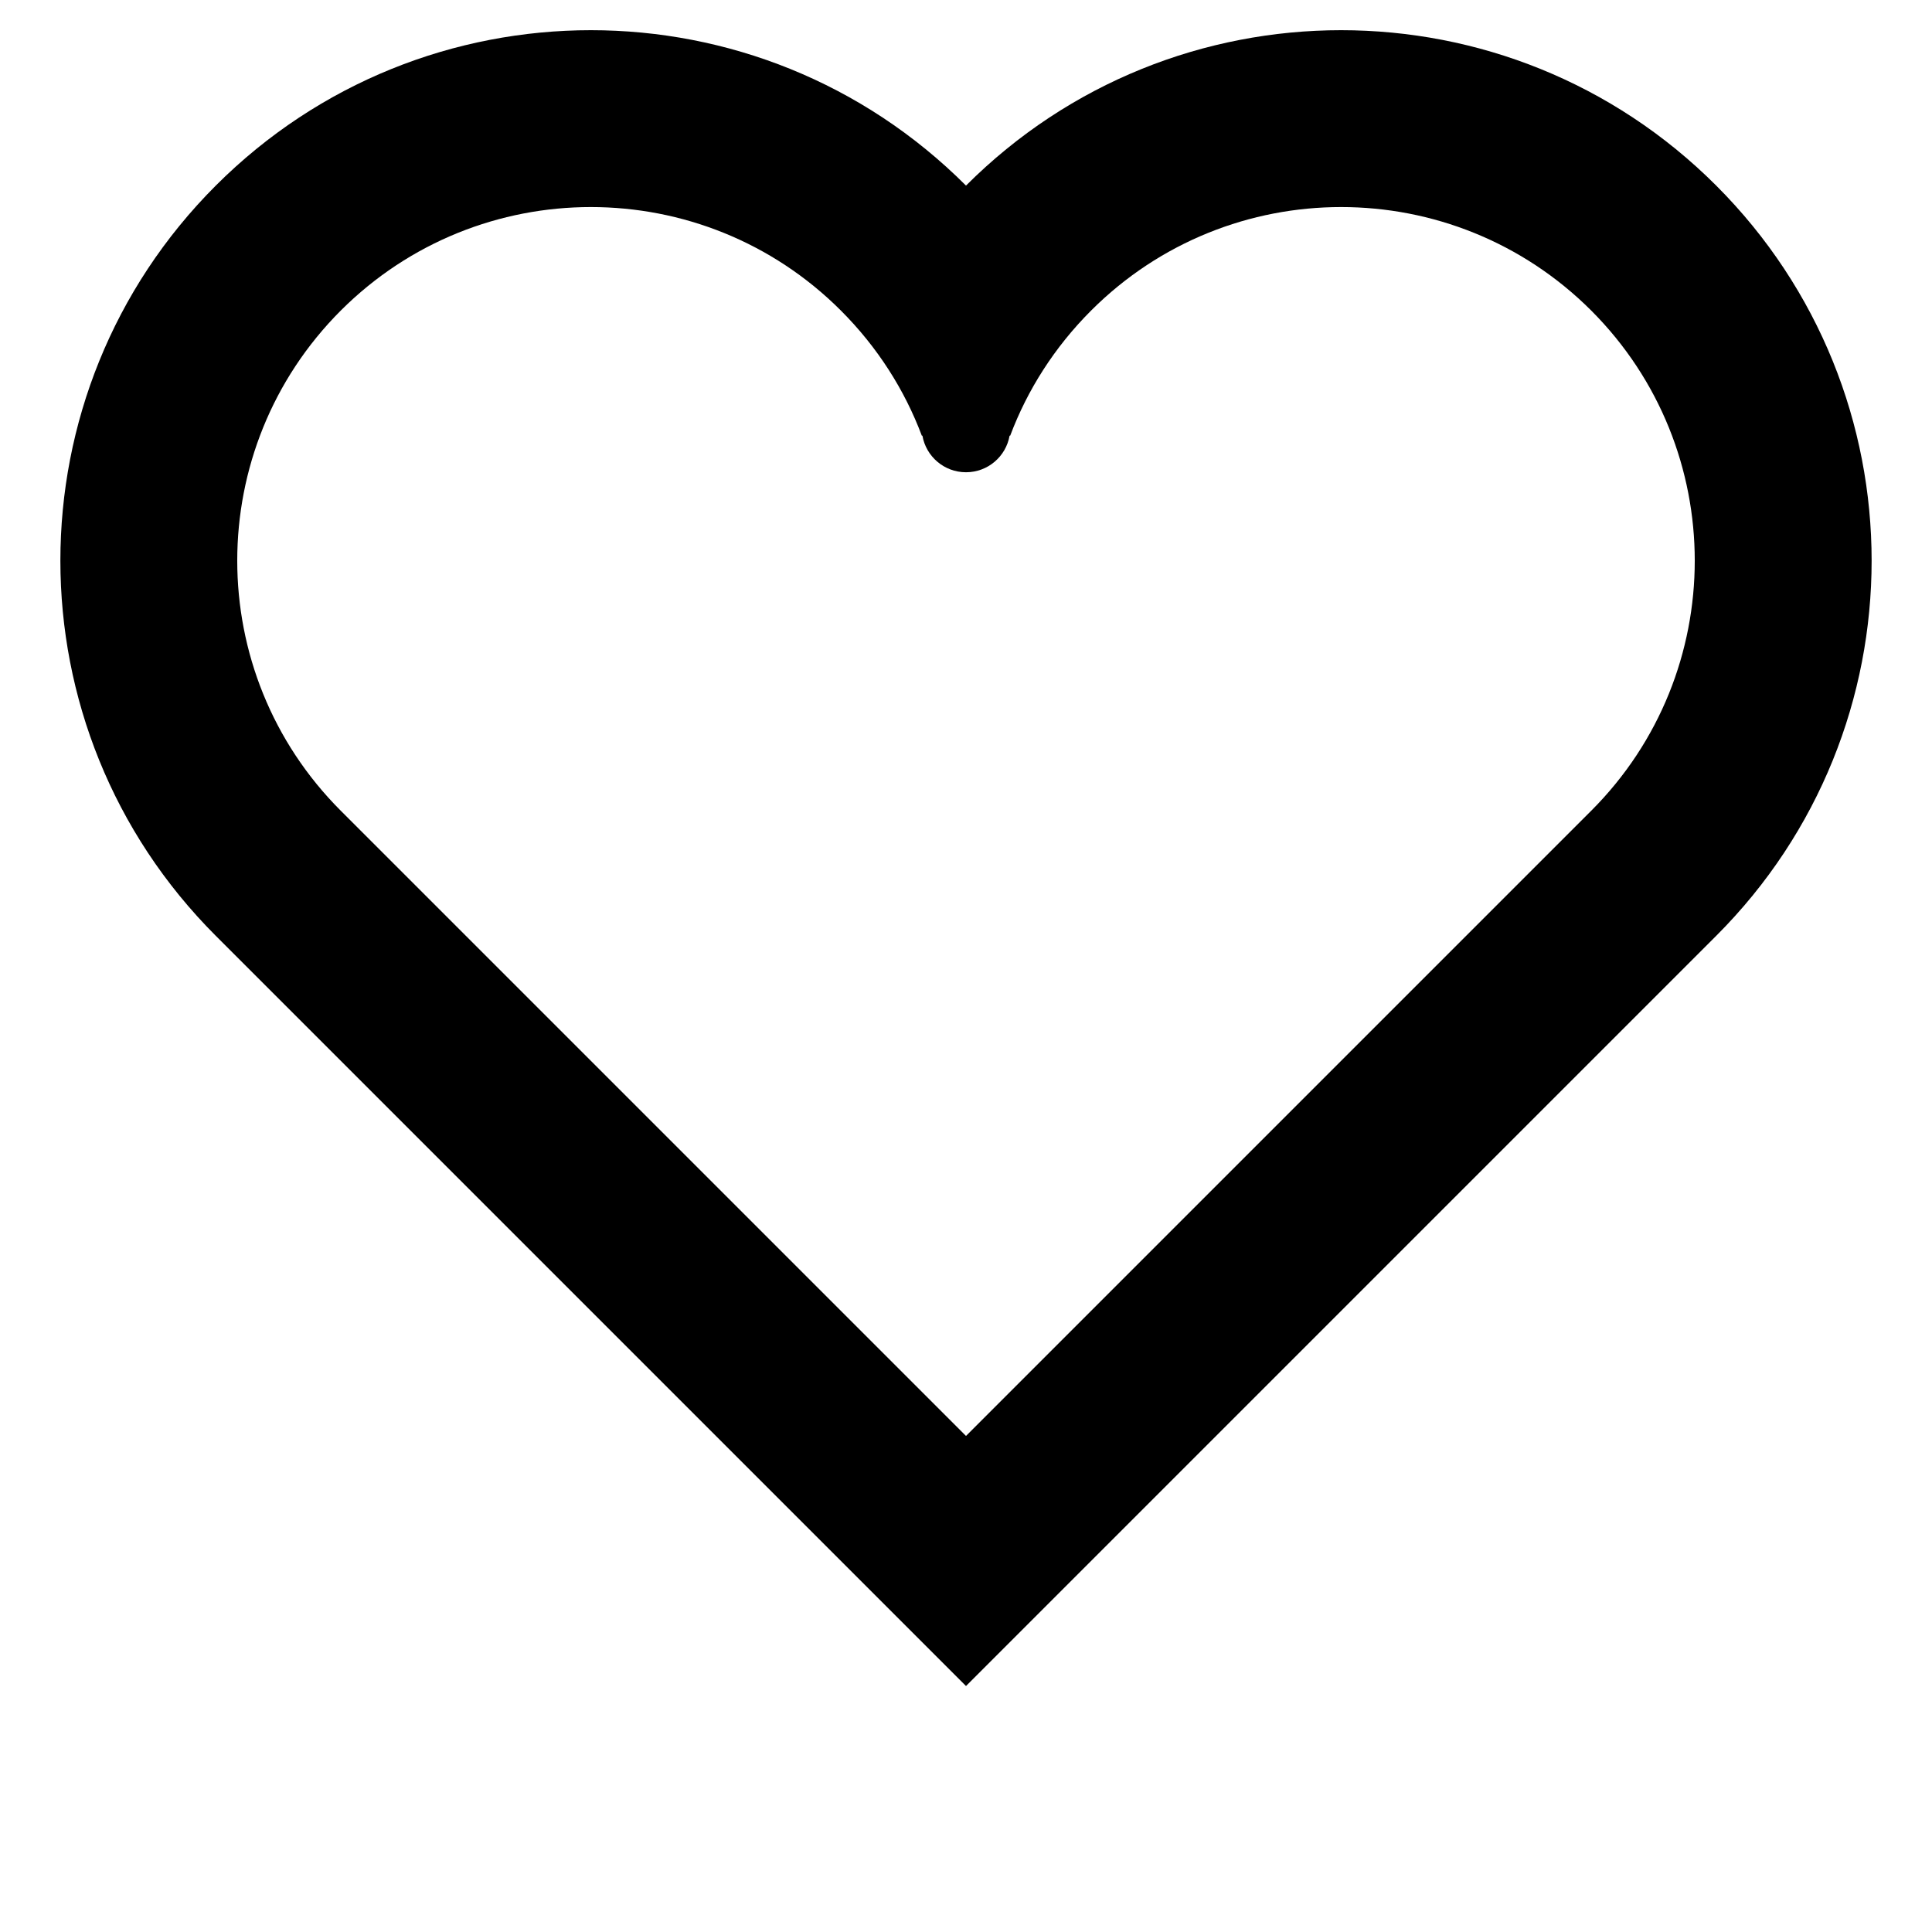
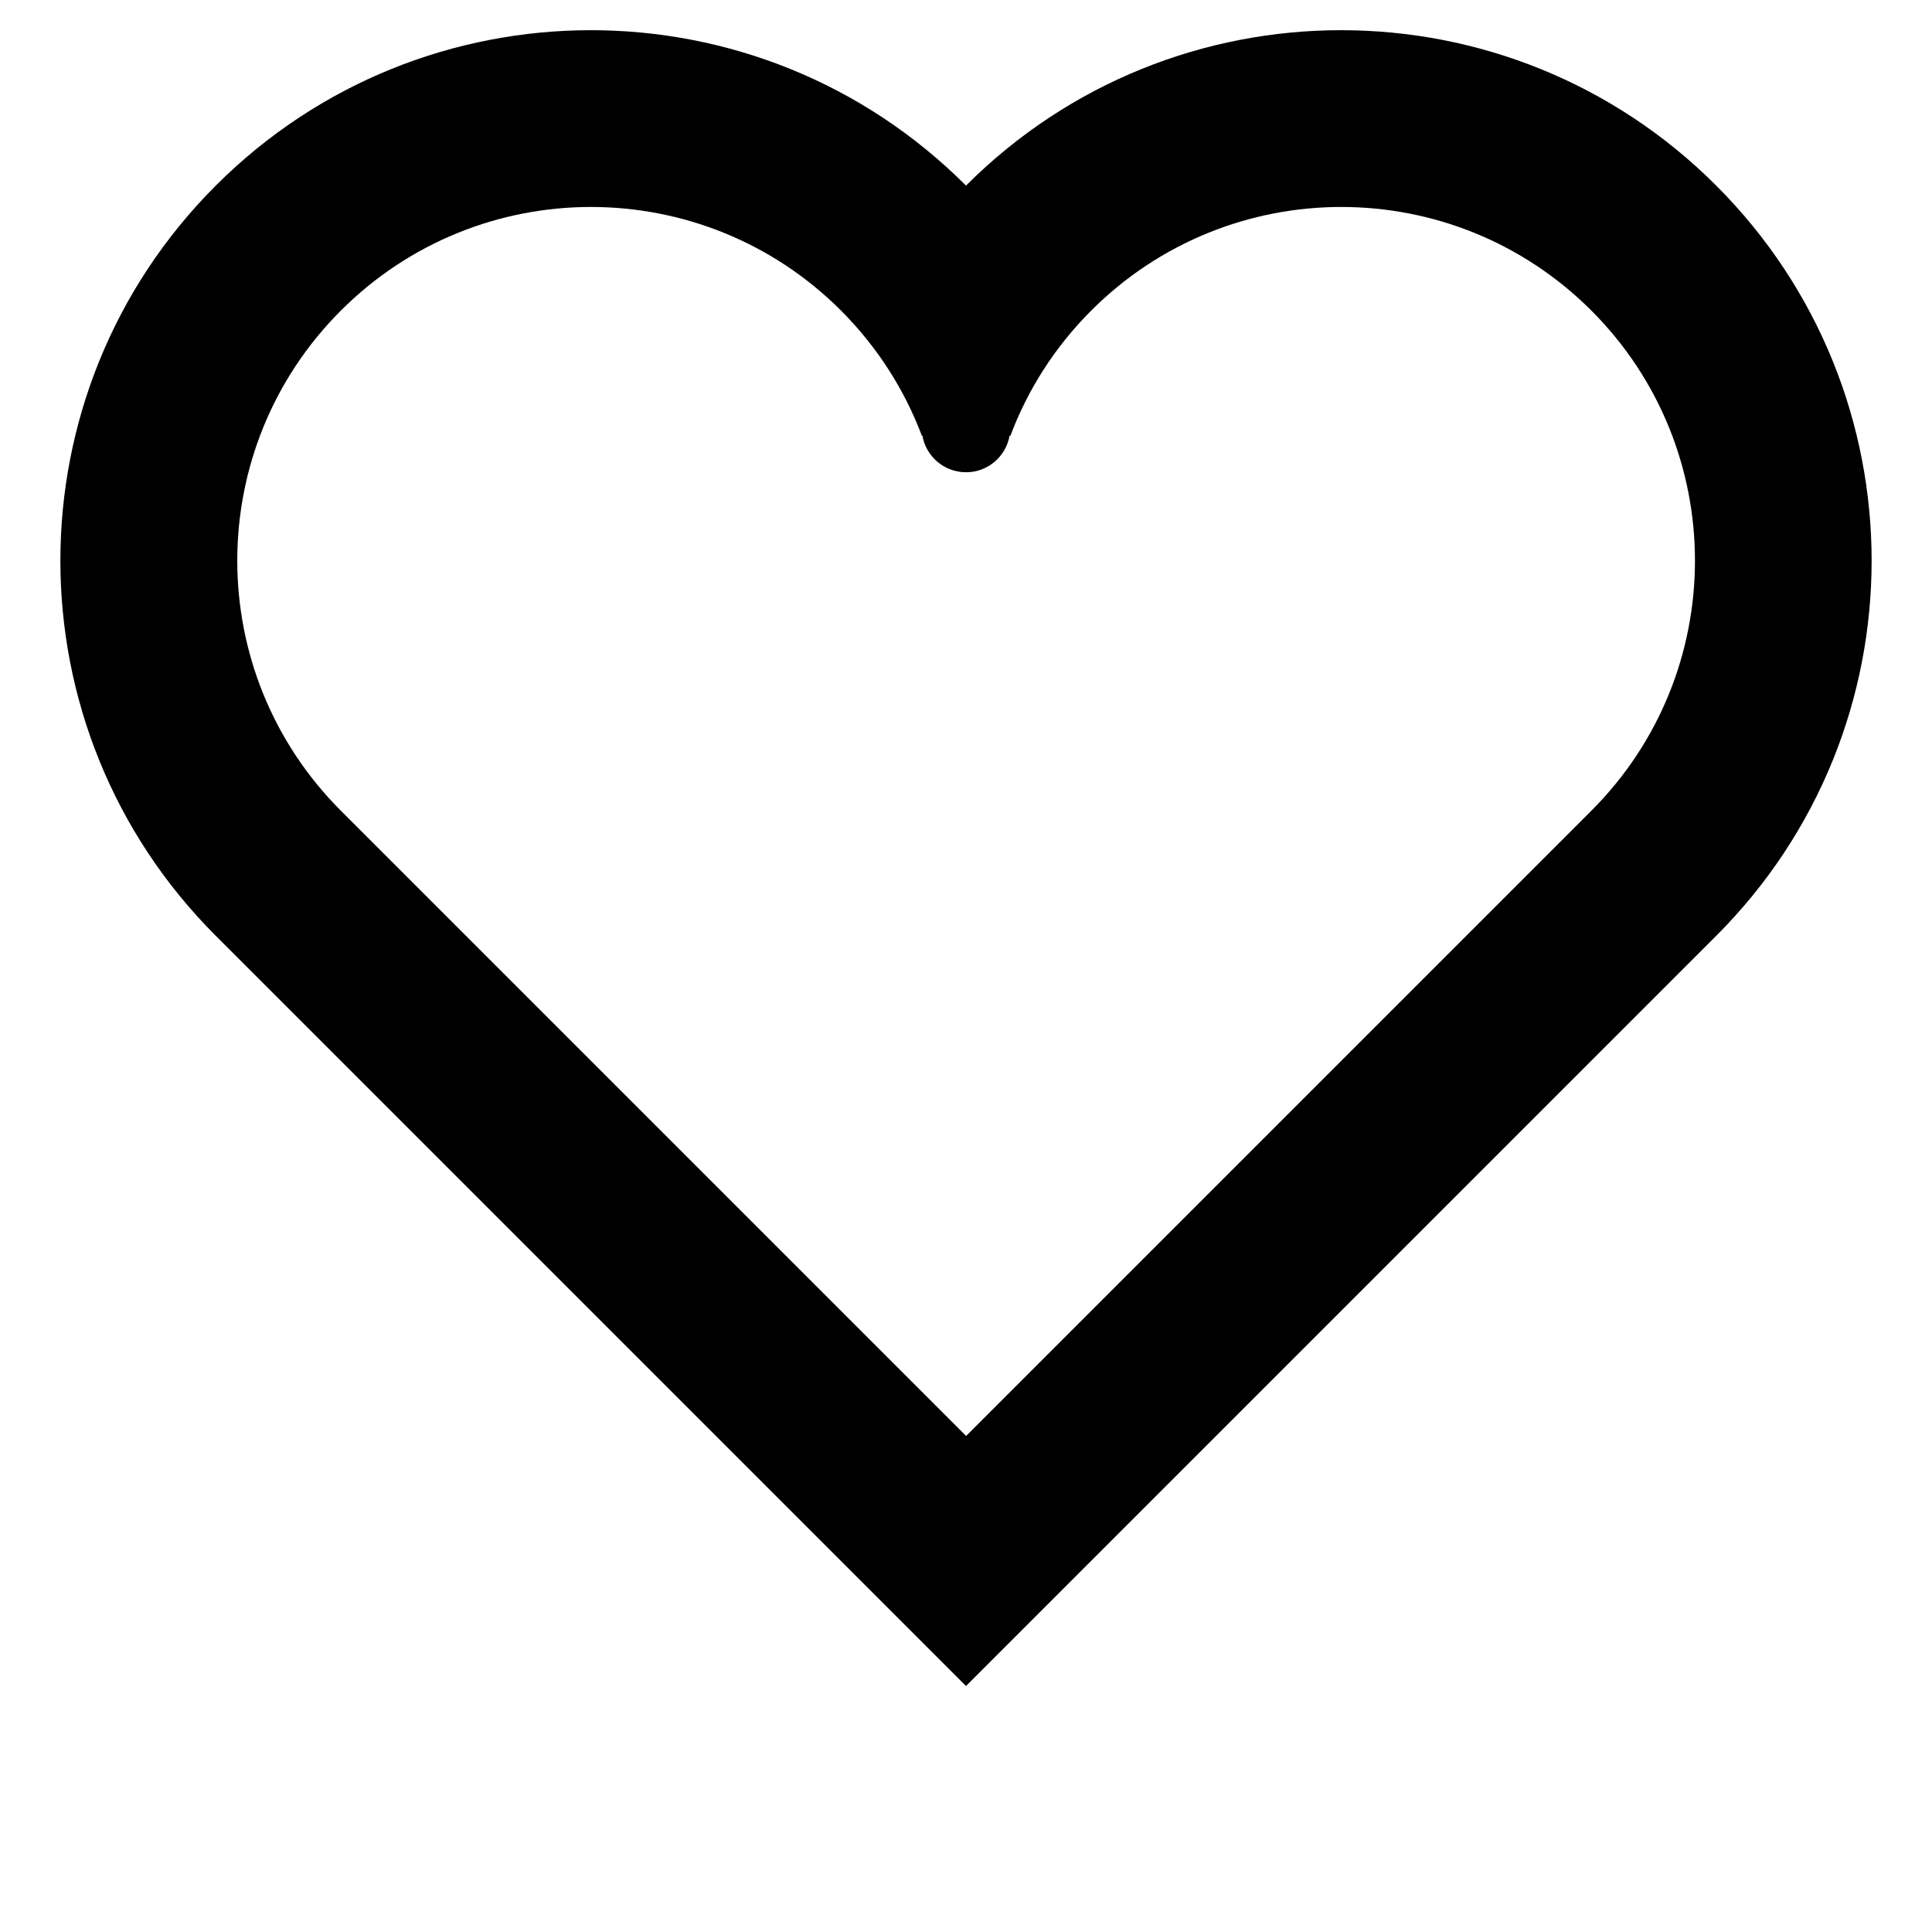
- <svg xmlns="http://www.w3.org/2000/svg" width="16px" height="16px" viewBox="0 0 16 16" version="1.1">
-   <path d="M8.361,3.608 C8.331,3.78 8.181,3.911 8,3.911 C7.819,3.911 7.669,3.78 7.639,3.608 L7.634,3.608 C7.492,3.23 7.268,2.876 6.964,2.572 C5.821,1.429 3.966,1.429 2.822,2.572 C1.679,3.716 1.679,5.571 2.822,6.714 L8,11.892 L13.178,6.714 C14.321,5.571 14.321,3.716 13.178,2.572 C12.034,1.429 10.179,1.429 9.036,2.572 C8.732,2.876 8.508,3.23 8.366,3.608 L8.361,3.608 L8.361,3.608 Z M14.213,7.75 L8,13.963 L1.787,7.75 C0.071,6.034 0.071,3.253 1.787,1.537 C3.503,-0.179 6.284,-0.179 8,1.537 C9.716,-0.179 12.497,-0.179 14.213,1.537 C15.929,3.253 15.929,6.034 14.213,7.75 Z" />
+ <svg xmlns="http://www.w3.org/2000/svg" height="16" viewBox="0 0 16 16" width="16">
+   <path d="m8.361 3.608c-.03.172-.18.303-.361.303s-.331-.131-.361-.303h-.005c-.142-.378-.366-.732-.669-1.036-1.144-1.144-2.998-1.144-4.142 0s-1.144 2.998 0 4.142l5.178 5.178 5.178-5.178c1.144-1.144 1.144-2.998 0-4.142-1.144-1.144-2.998-1.144-4.142 0-.304.304-.527.658-.669 1.036zm5.852 4.142-6.213 6.213-6.213-6.213c-1.716-1.716-1.716-4.497 0-6.213 1.716-1.716 4.497-1.716 6.213 0 1.716-1.716 4.497-1.716 6.213 0 1.716 1.716 1.716 4.497 0 6.213z" />
</svg>
